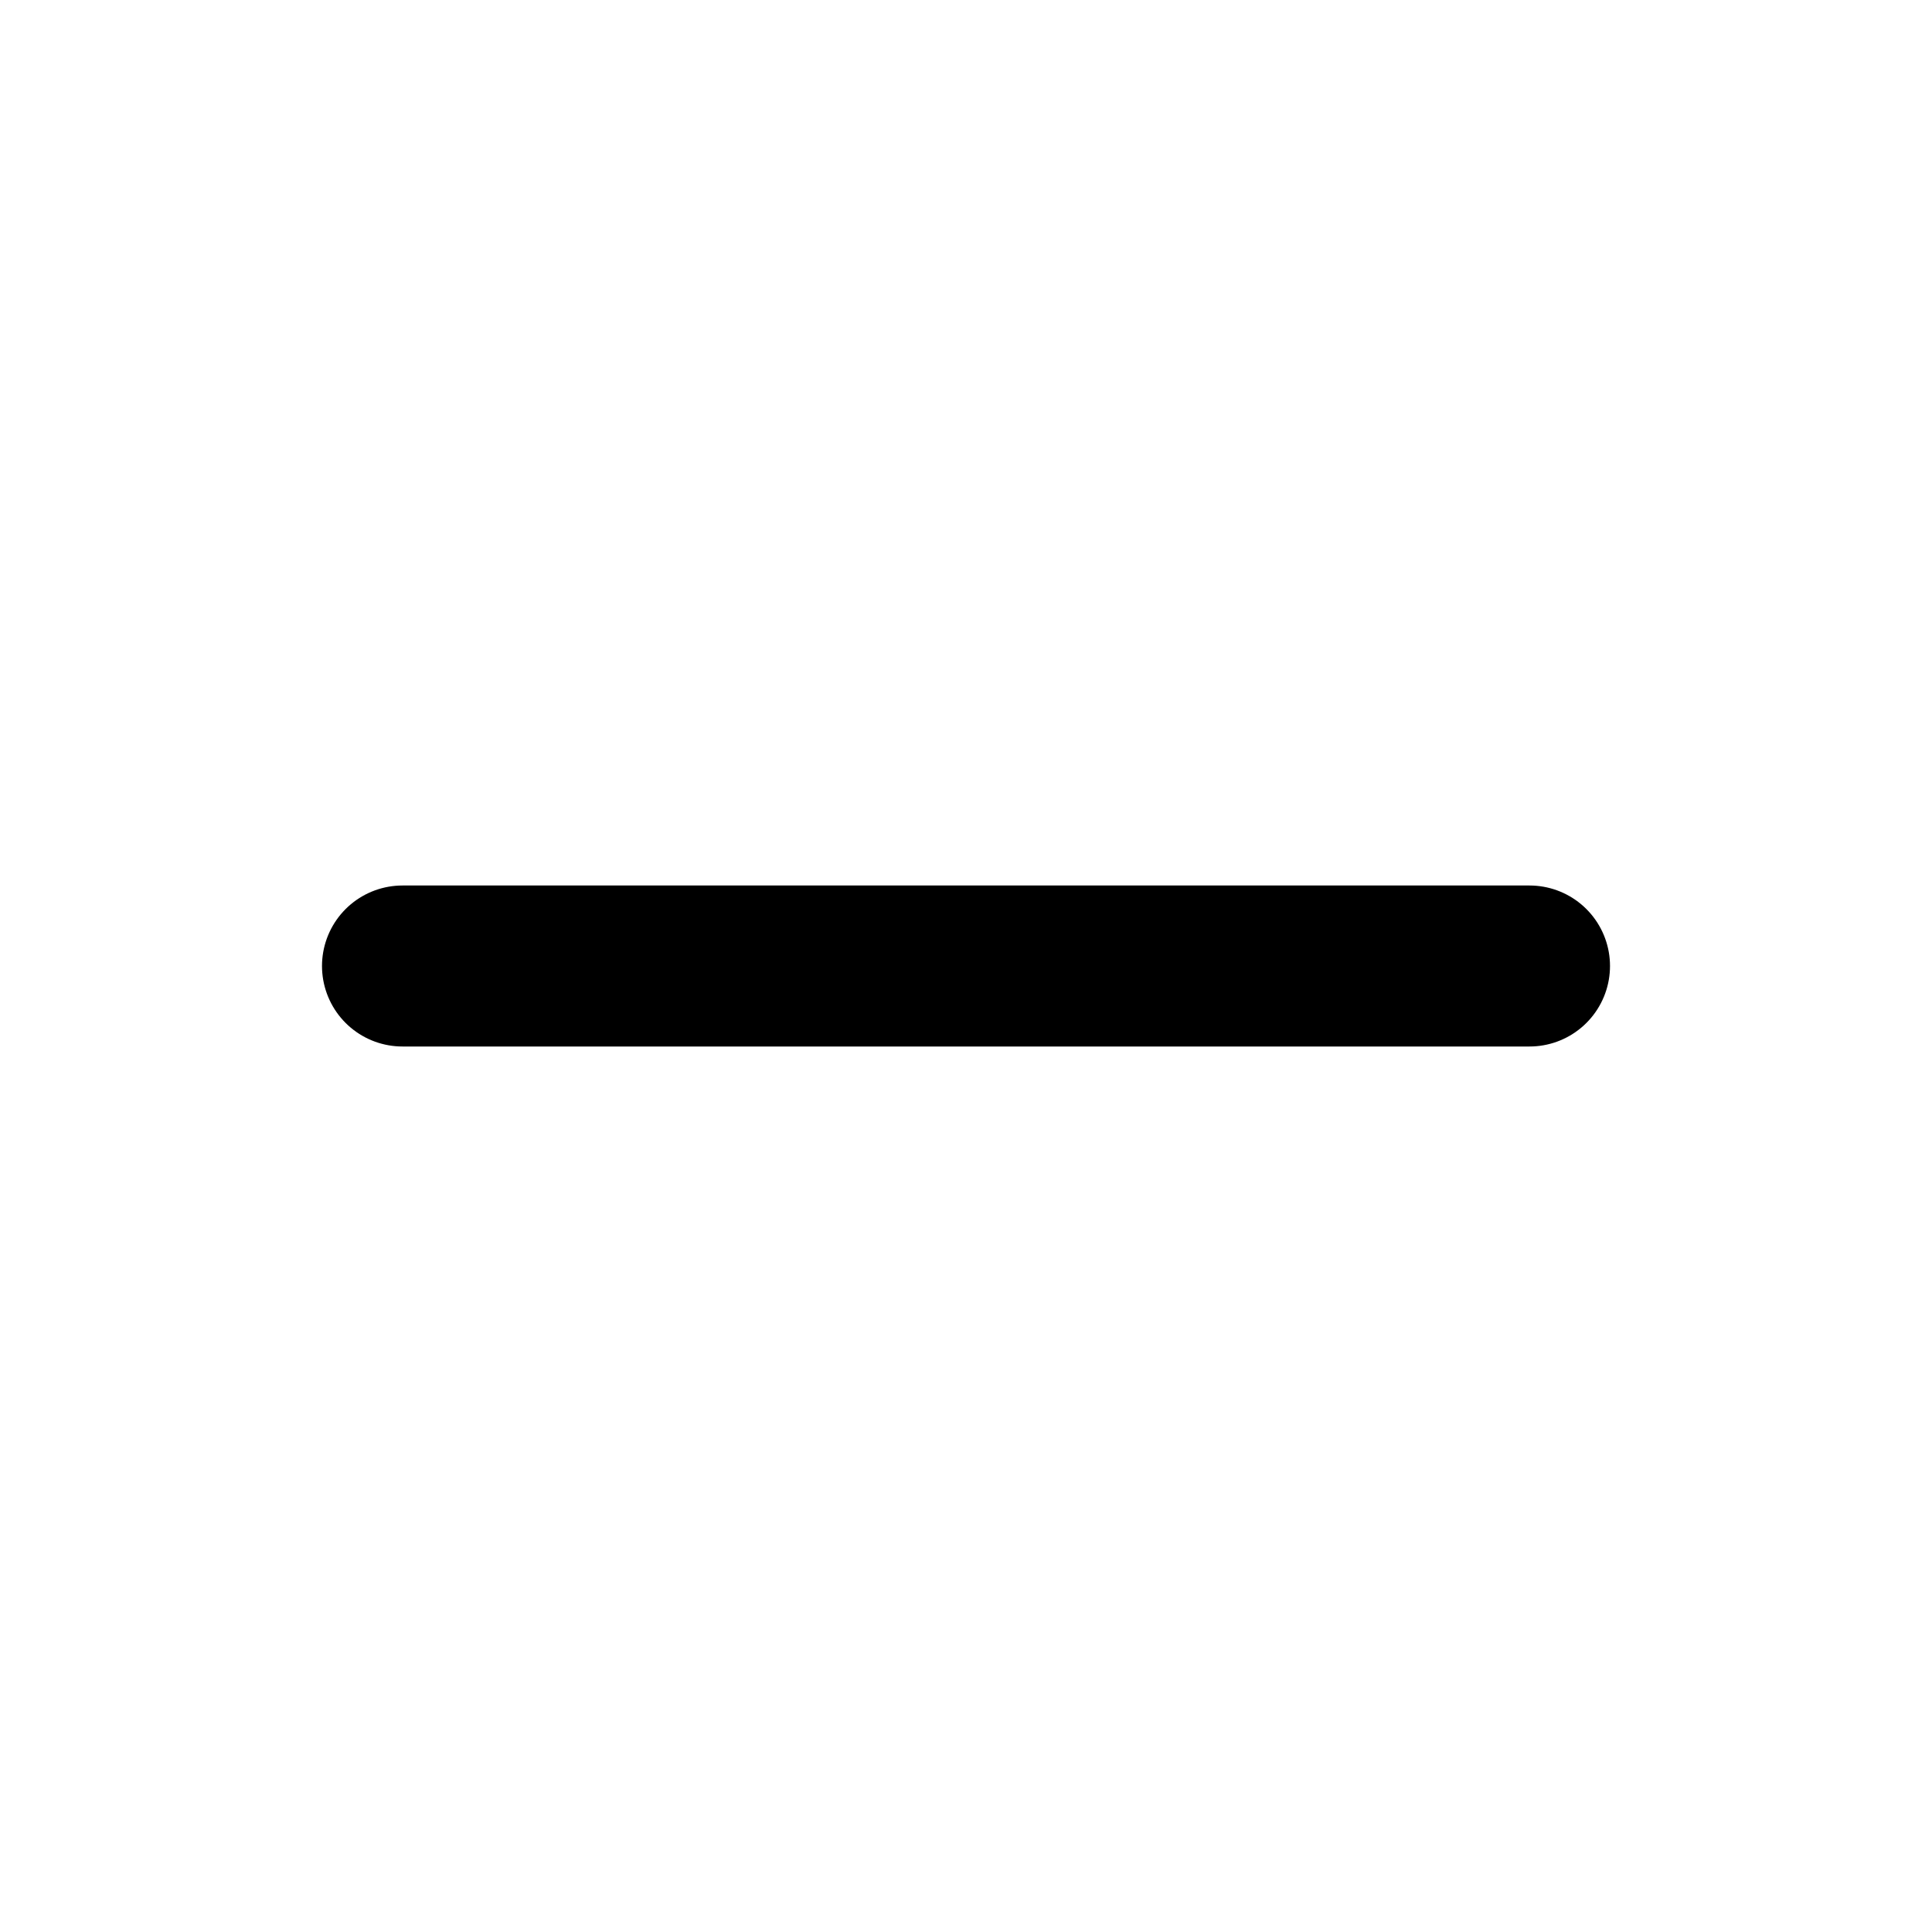
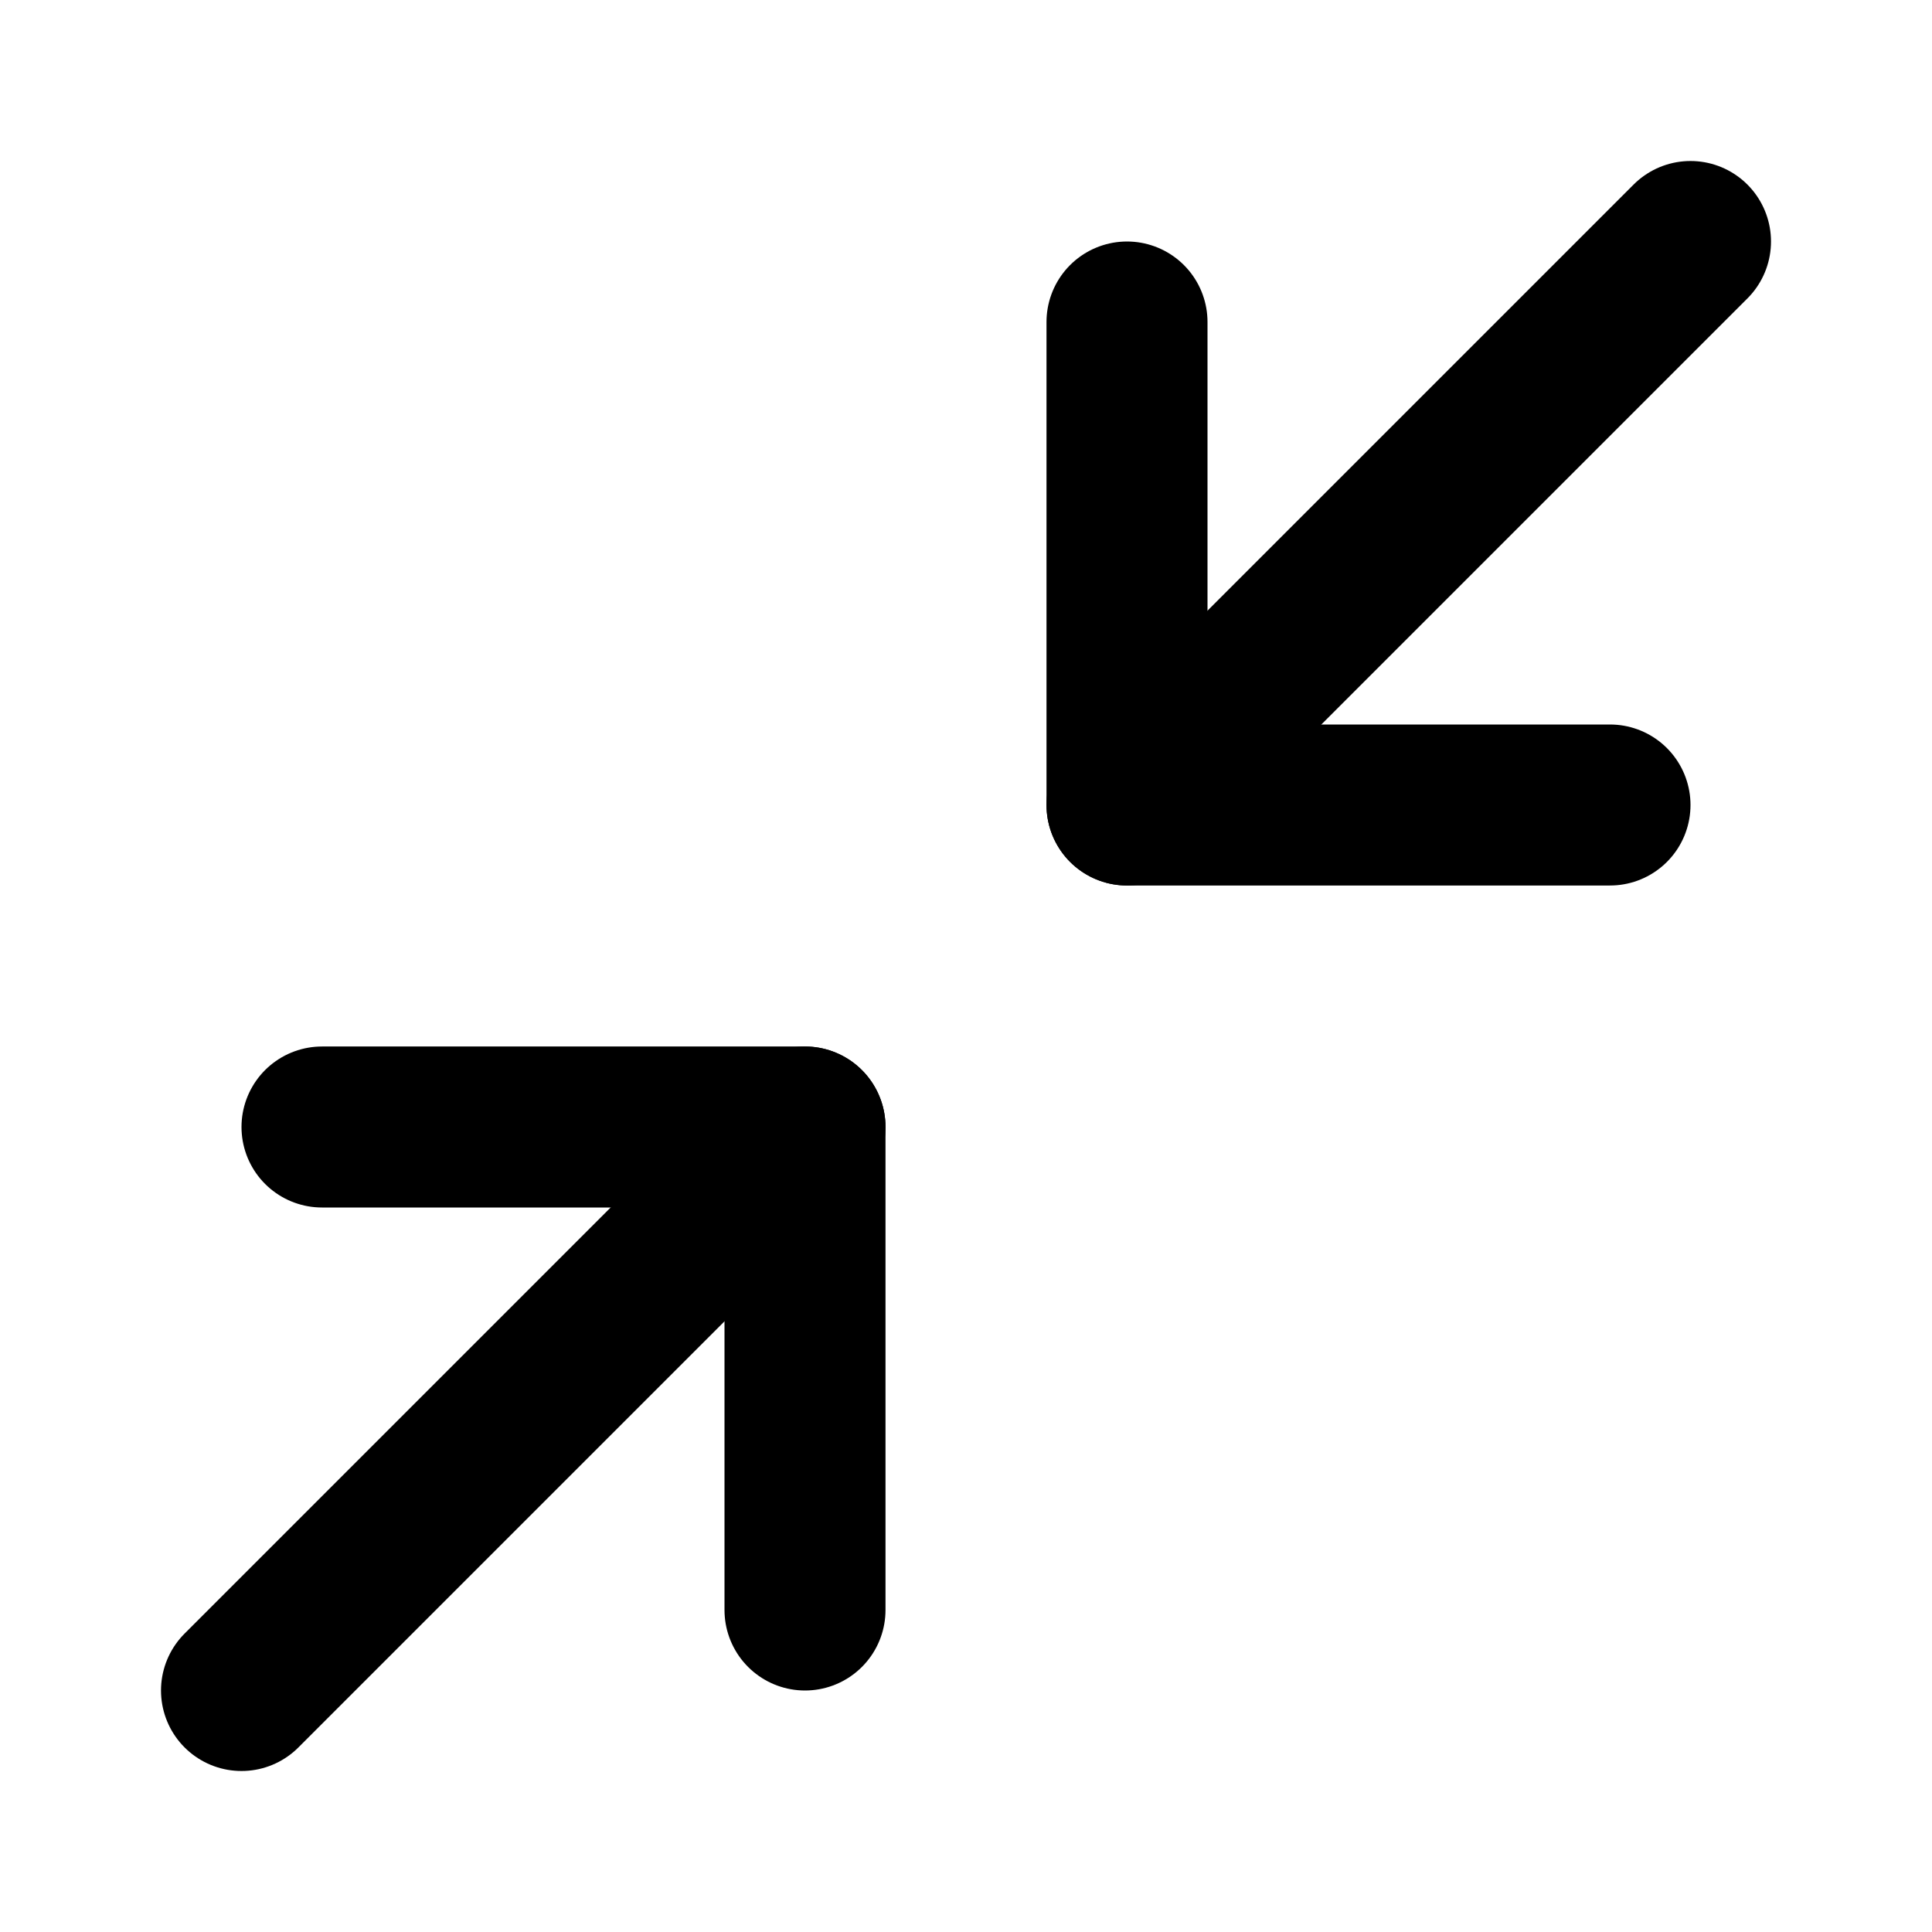
- <svg xmlns="http://www.w3.org/2000/svg" class="lucide lucide-minus" width="24" height="24" viewBox="0 0 24 24" fill="none" stroke="currentColor" stroke-width="2" stroke-linecap="round" stroke-linejoin="round">
-   <path d="M5 12h14" />
+ <svg xmlns="http://www.w3.org/2000/svg" class="lucide lucide-minimize-2" width="24" height="24" viewBox="0 0 24 24" fill="none" stroke="currentColor" stroke-width="2" stroke-linecap="round" stroke-linejoin="round">
+   <path d="m14 10 7-7" />
+   <path d="M20 10h-6V4" />
+   <path d="m3 21 7-7" />
+   <path d="M4 14h6v6" />
</svg>
